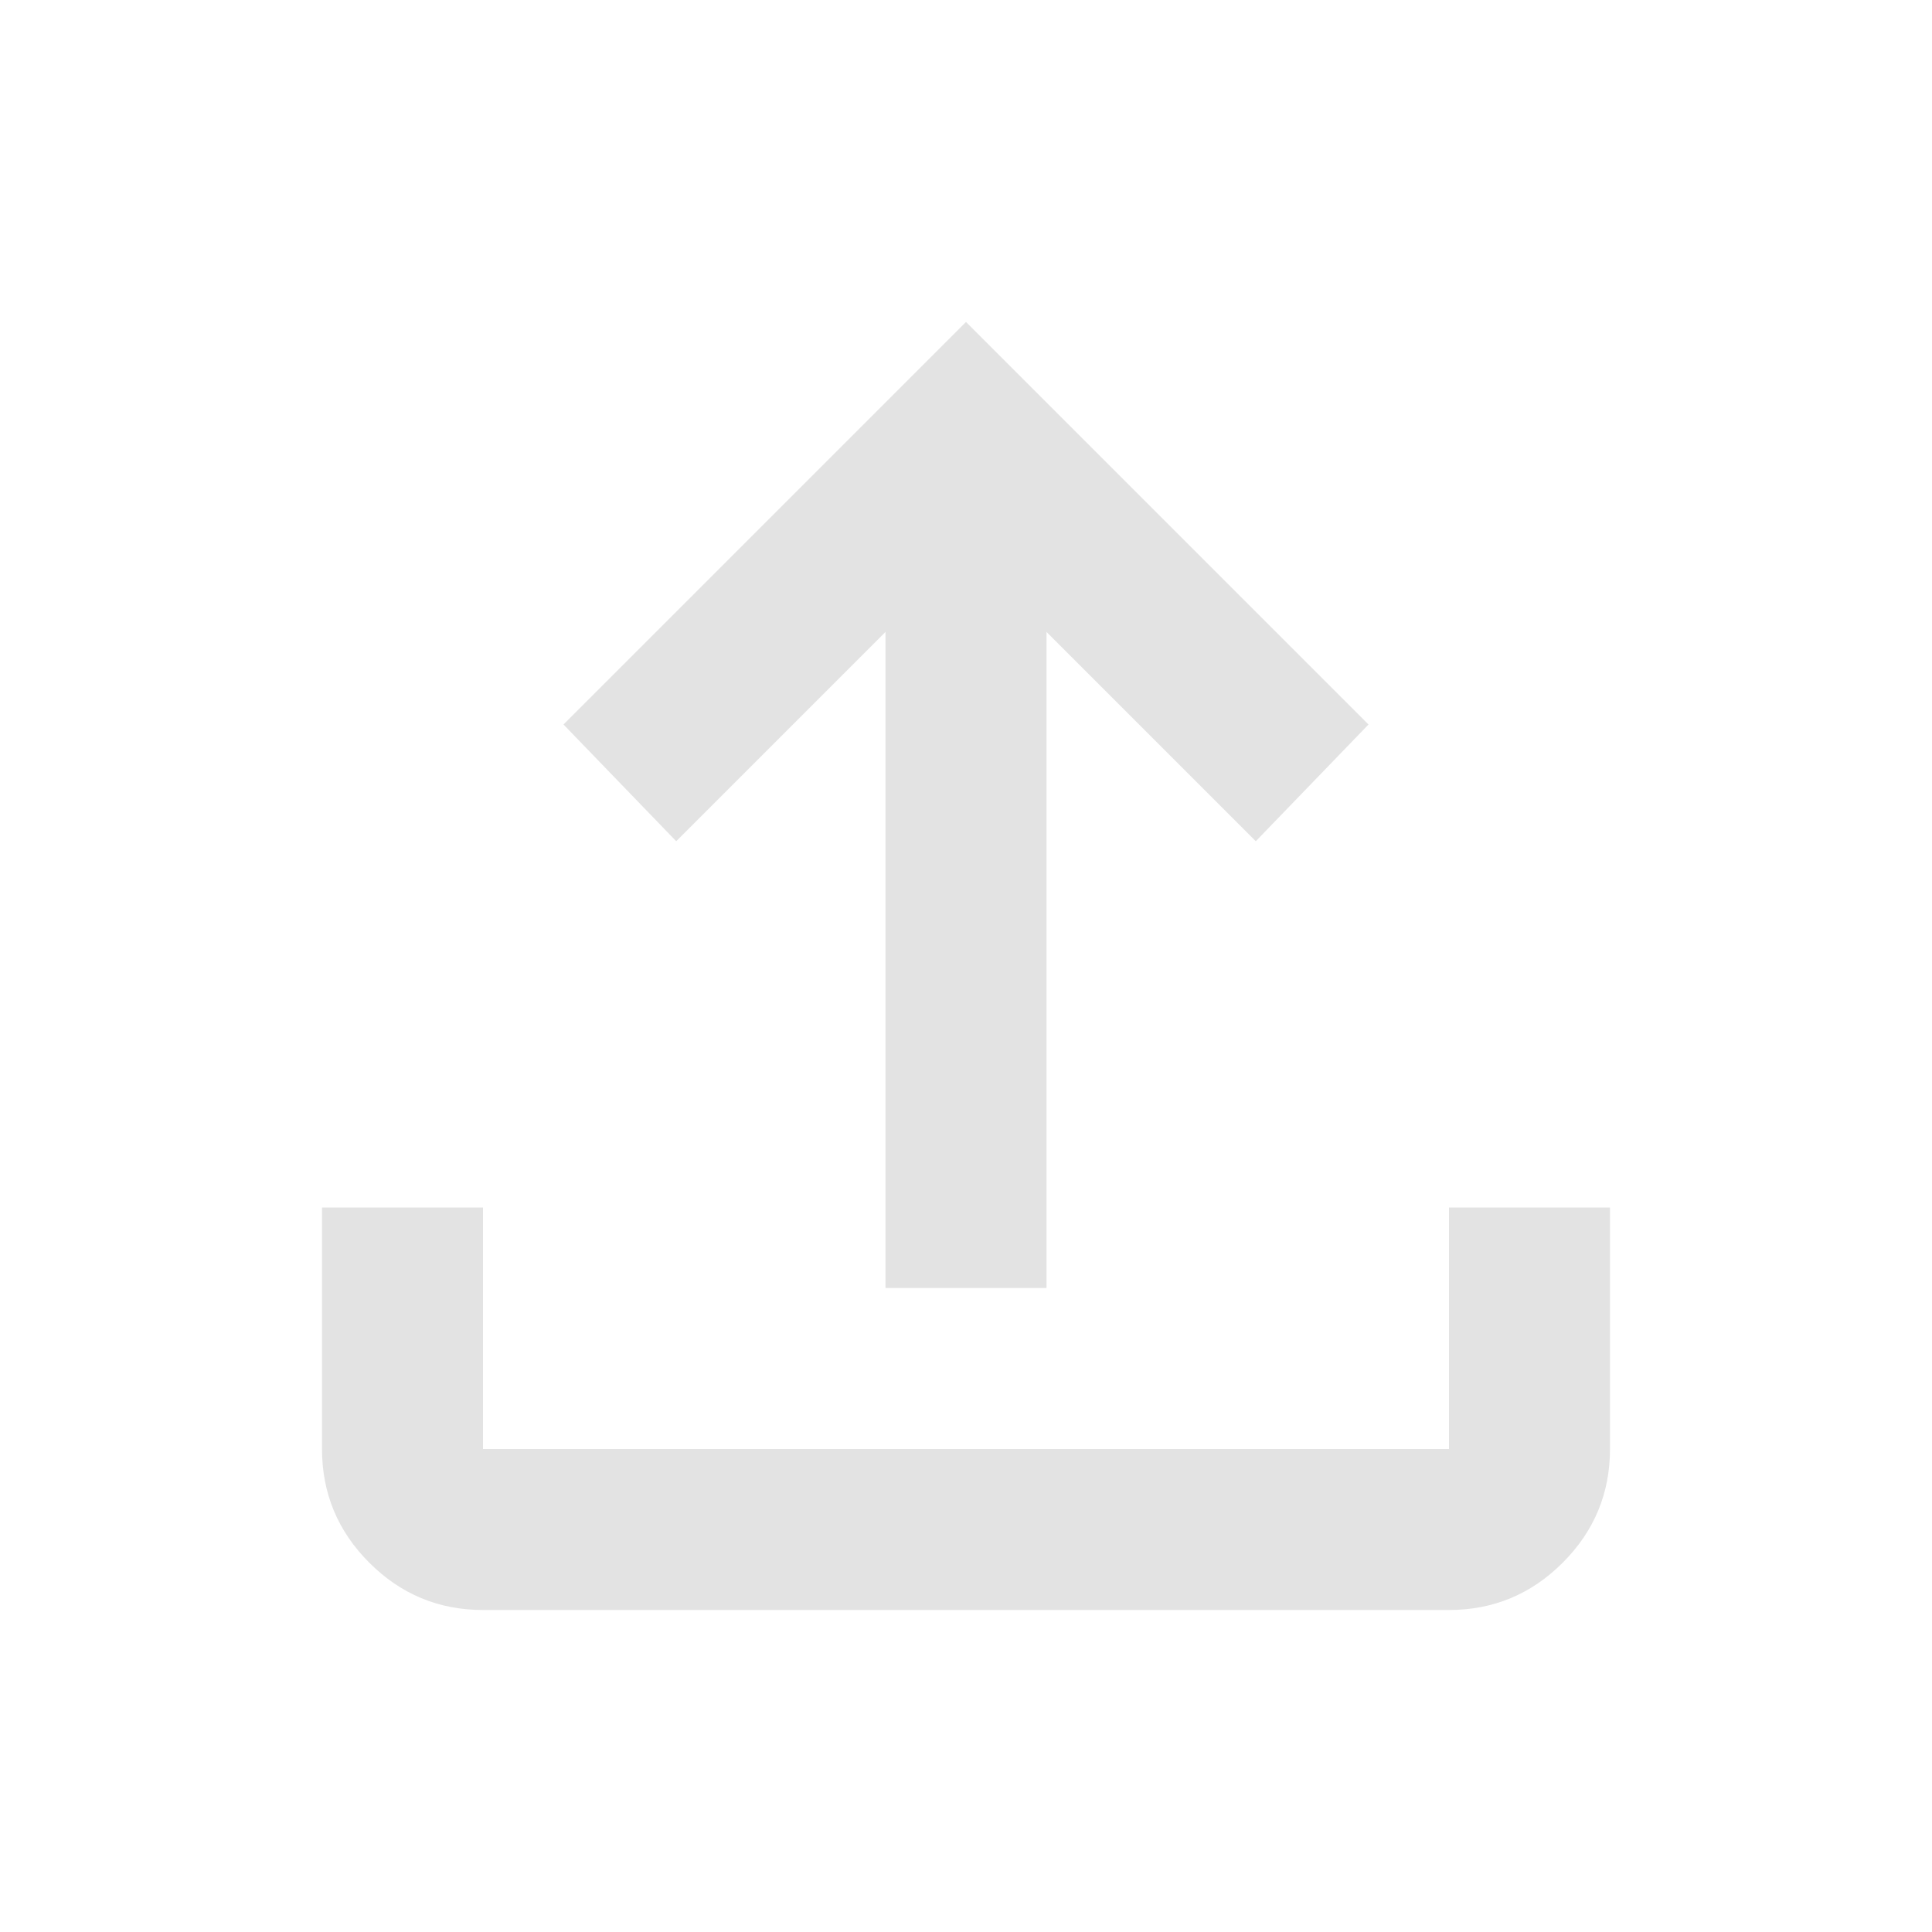
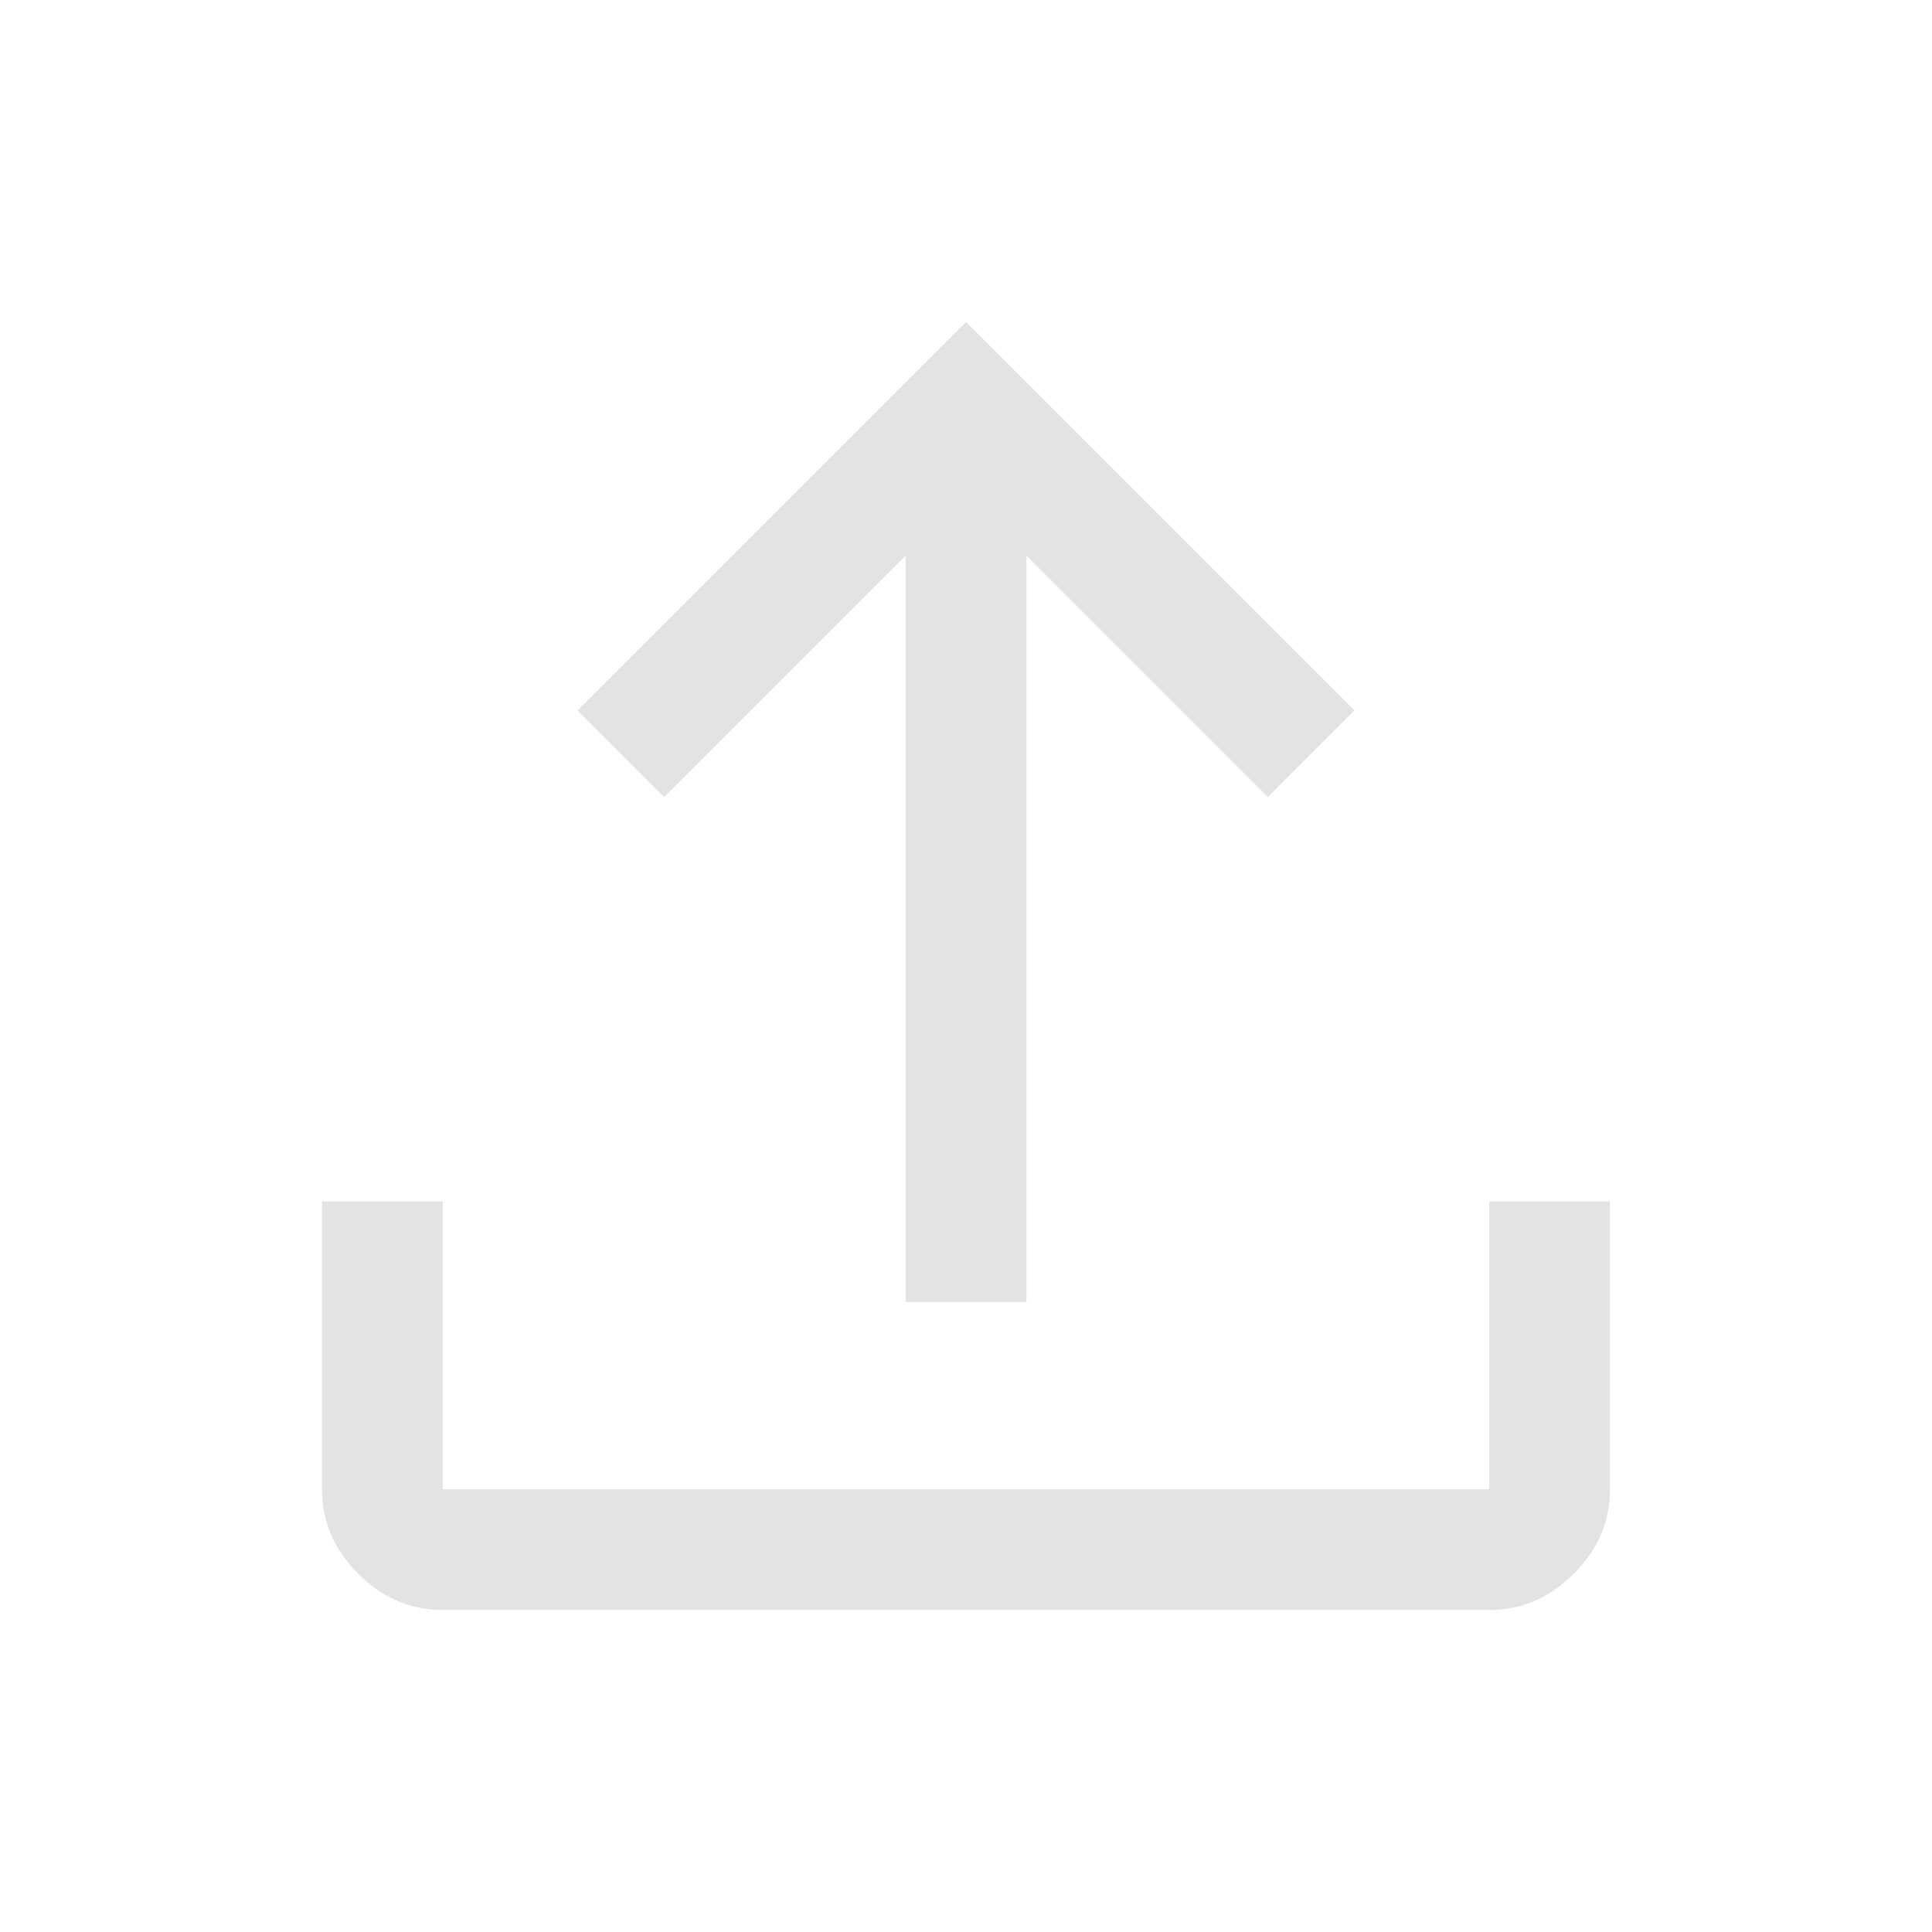
- <svg xmlns="http://www.w3.org/2000/svg" height="24px" viewBox="0 -960 960 960" width="24px" fill="#e3e3e3">
-   <path d="M440-320v-326L336-542l-56-58 200-200 200 200-56 58-104-104v326h-80ZM240-160q-33 0-56.5-23.5T160-240v-120h80v120h480v-120h80v120q0 33-23.5 56.5T720-160H240Z" />
+ <svg xmlns="http://www.w3.org/2000/svg" height="48px" viewBox="0 -960 960 960" width="48px" fill="#e3e3e3">
+   <path d="M450-313v-371L330-564l-43-43 193-193 193 193-43 43-120-120v371h-60ZM220-160q-24 0-42-18t-18-42v-143h60v143h520v-143h60v143q0 24-18 42t-42 18H220Z" />
</svg>
